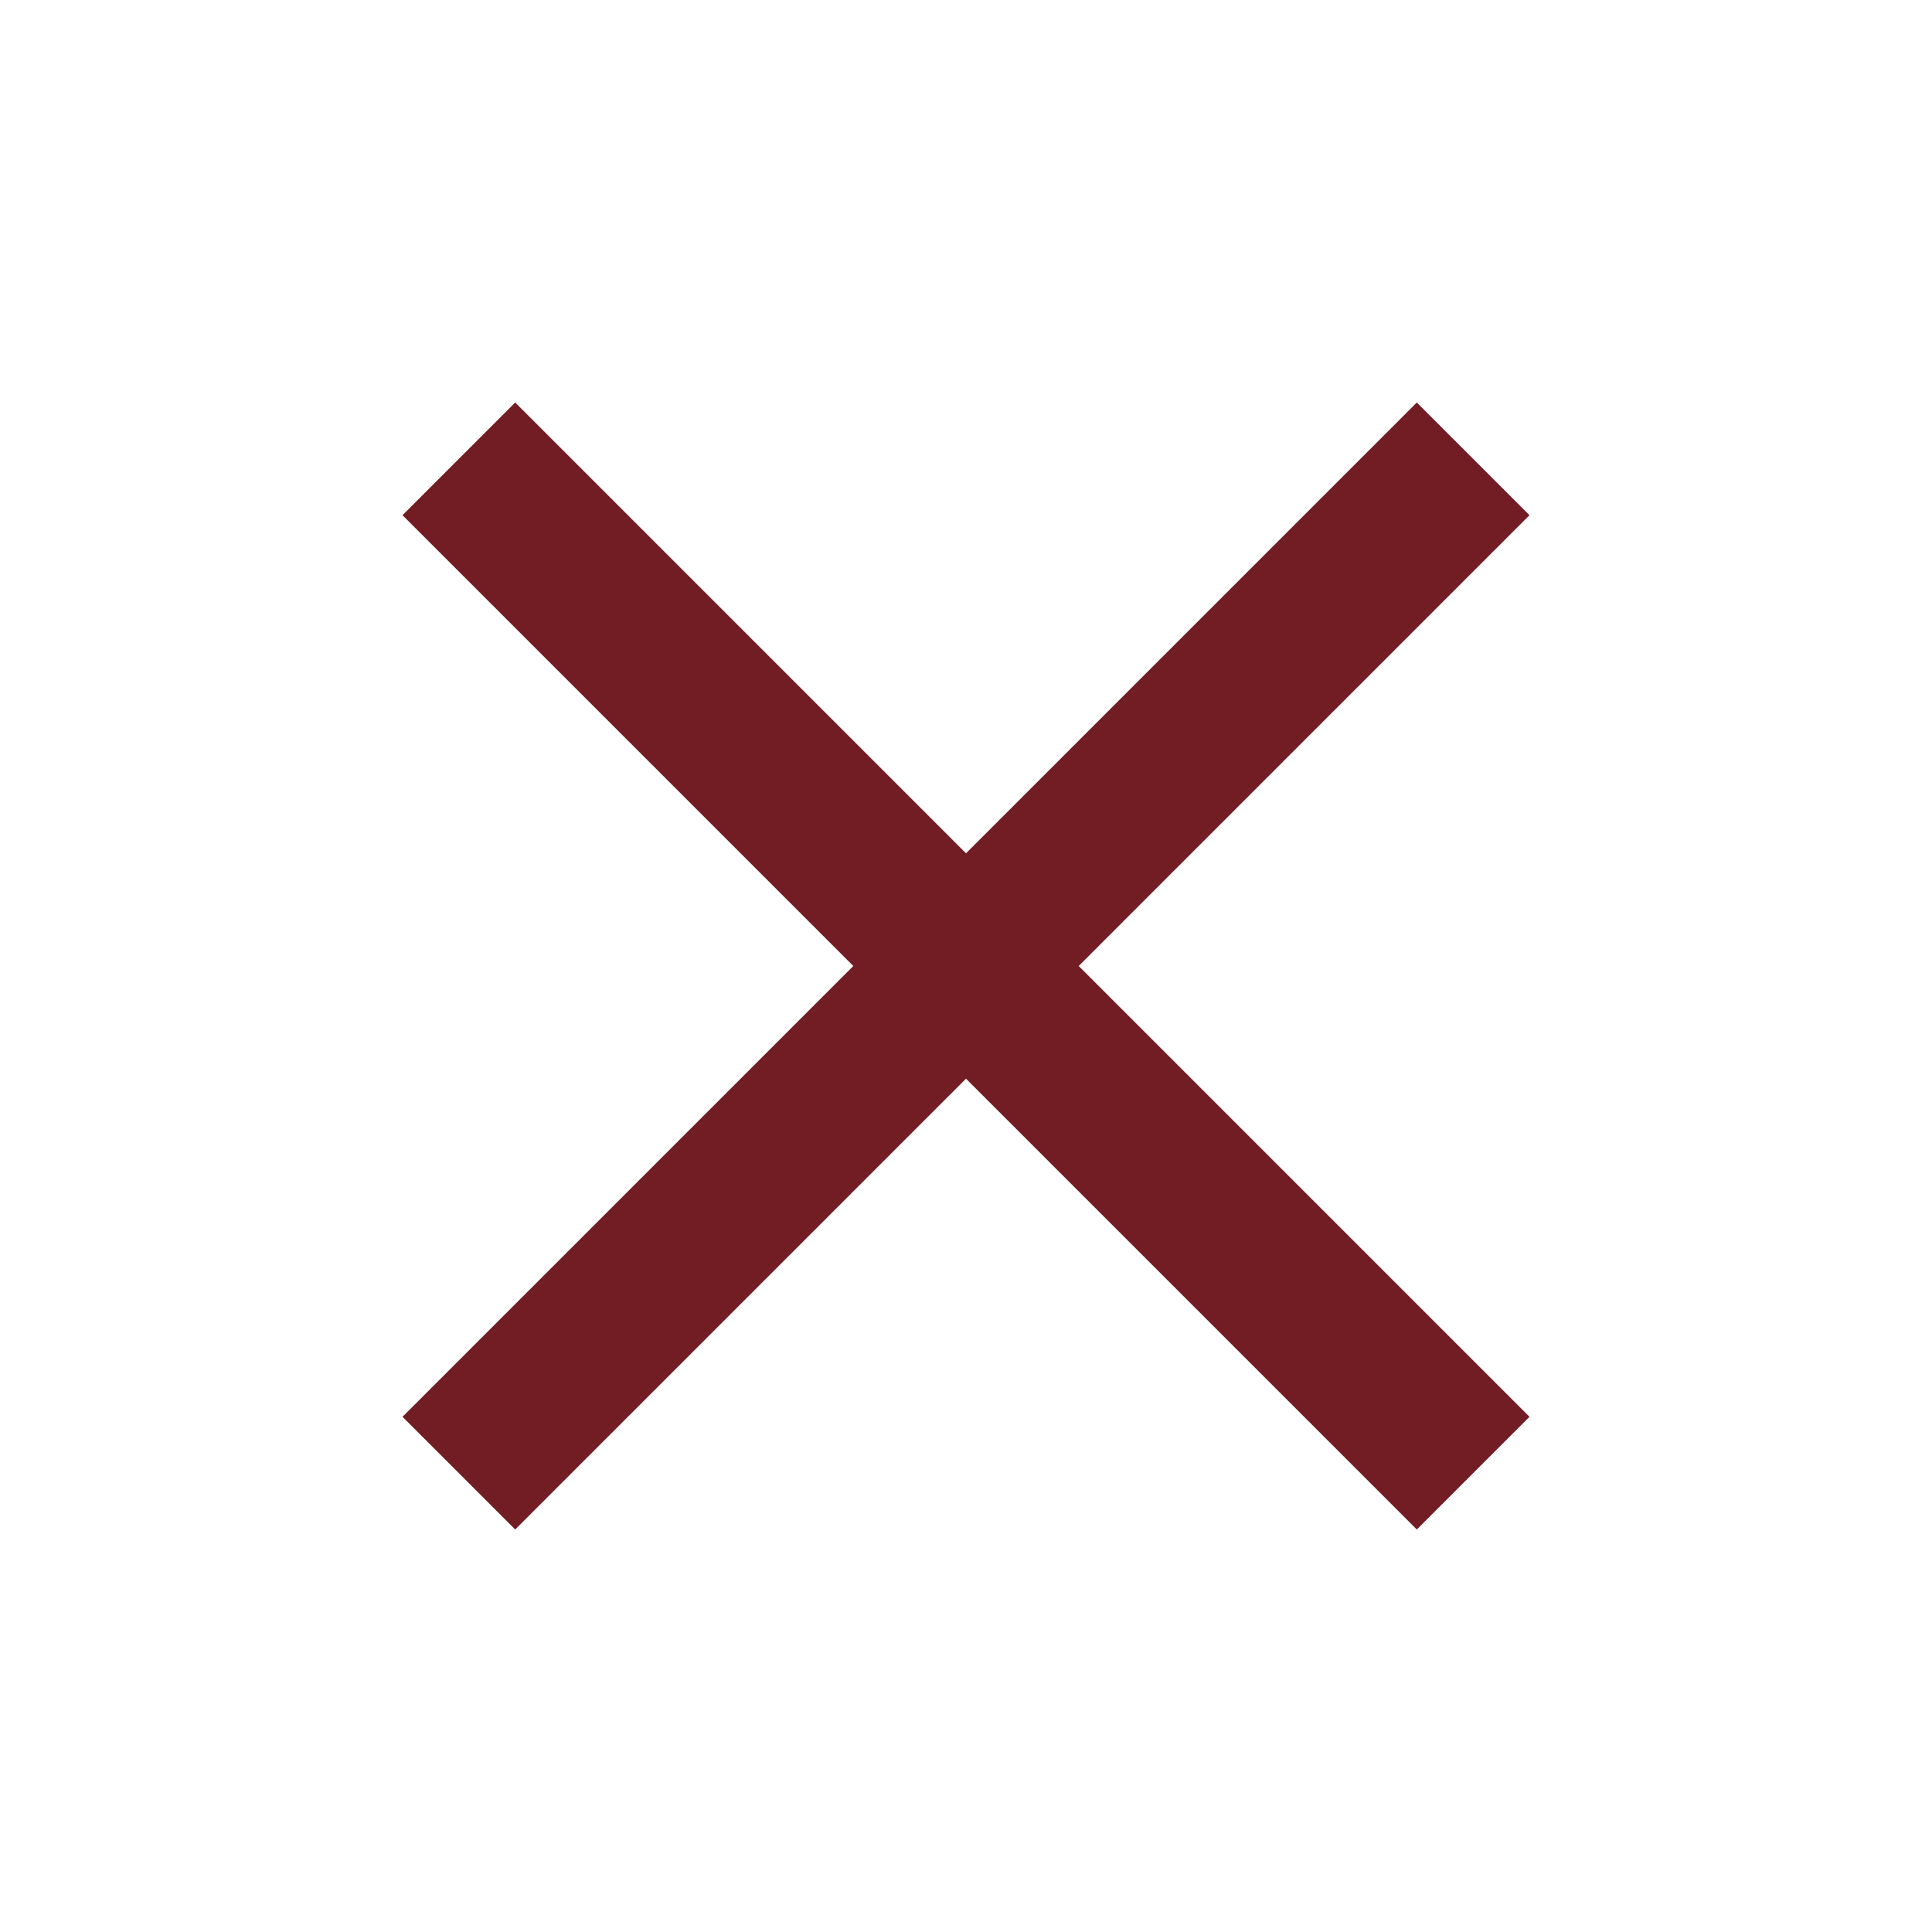
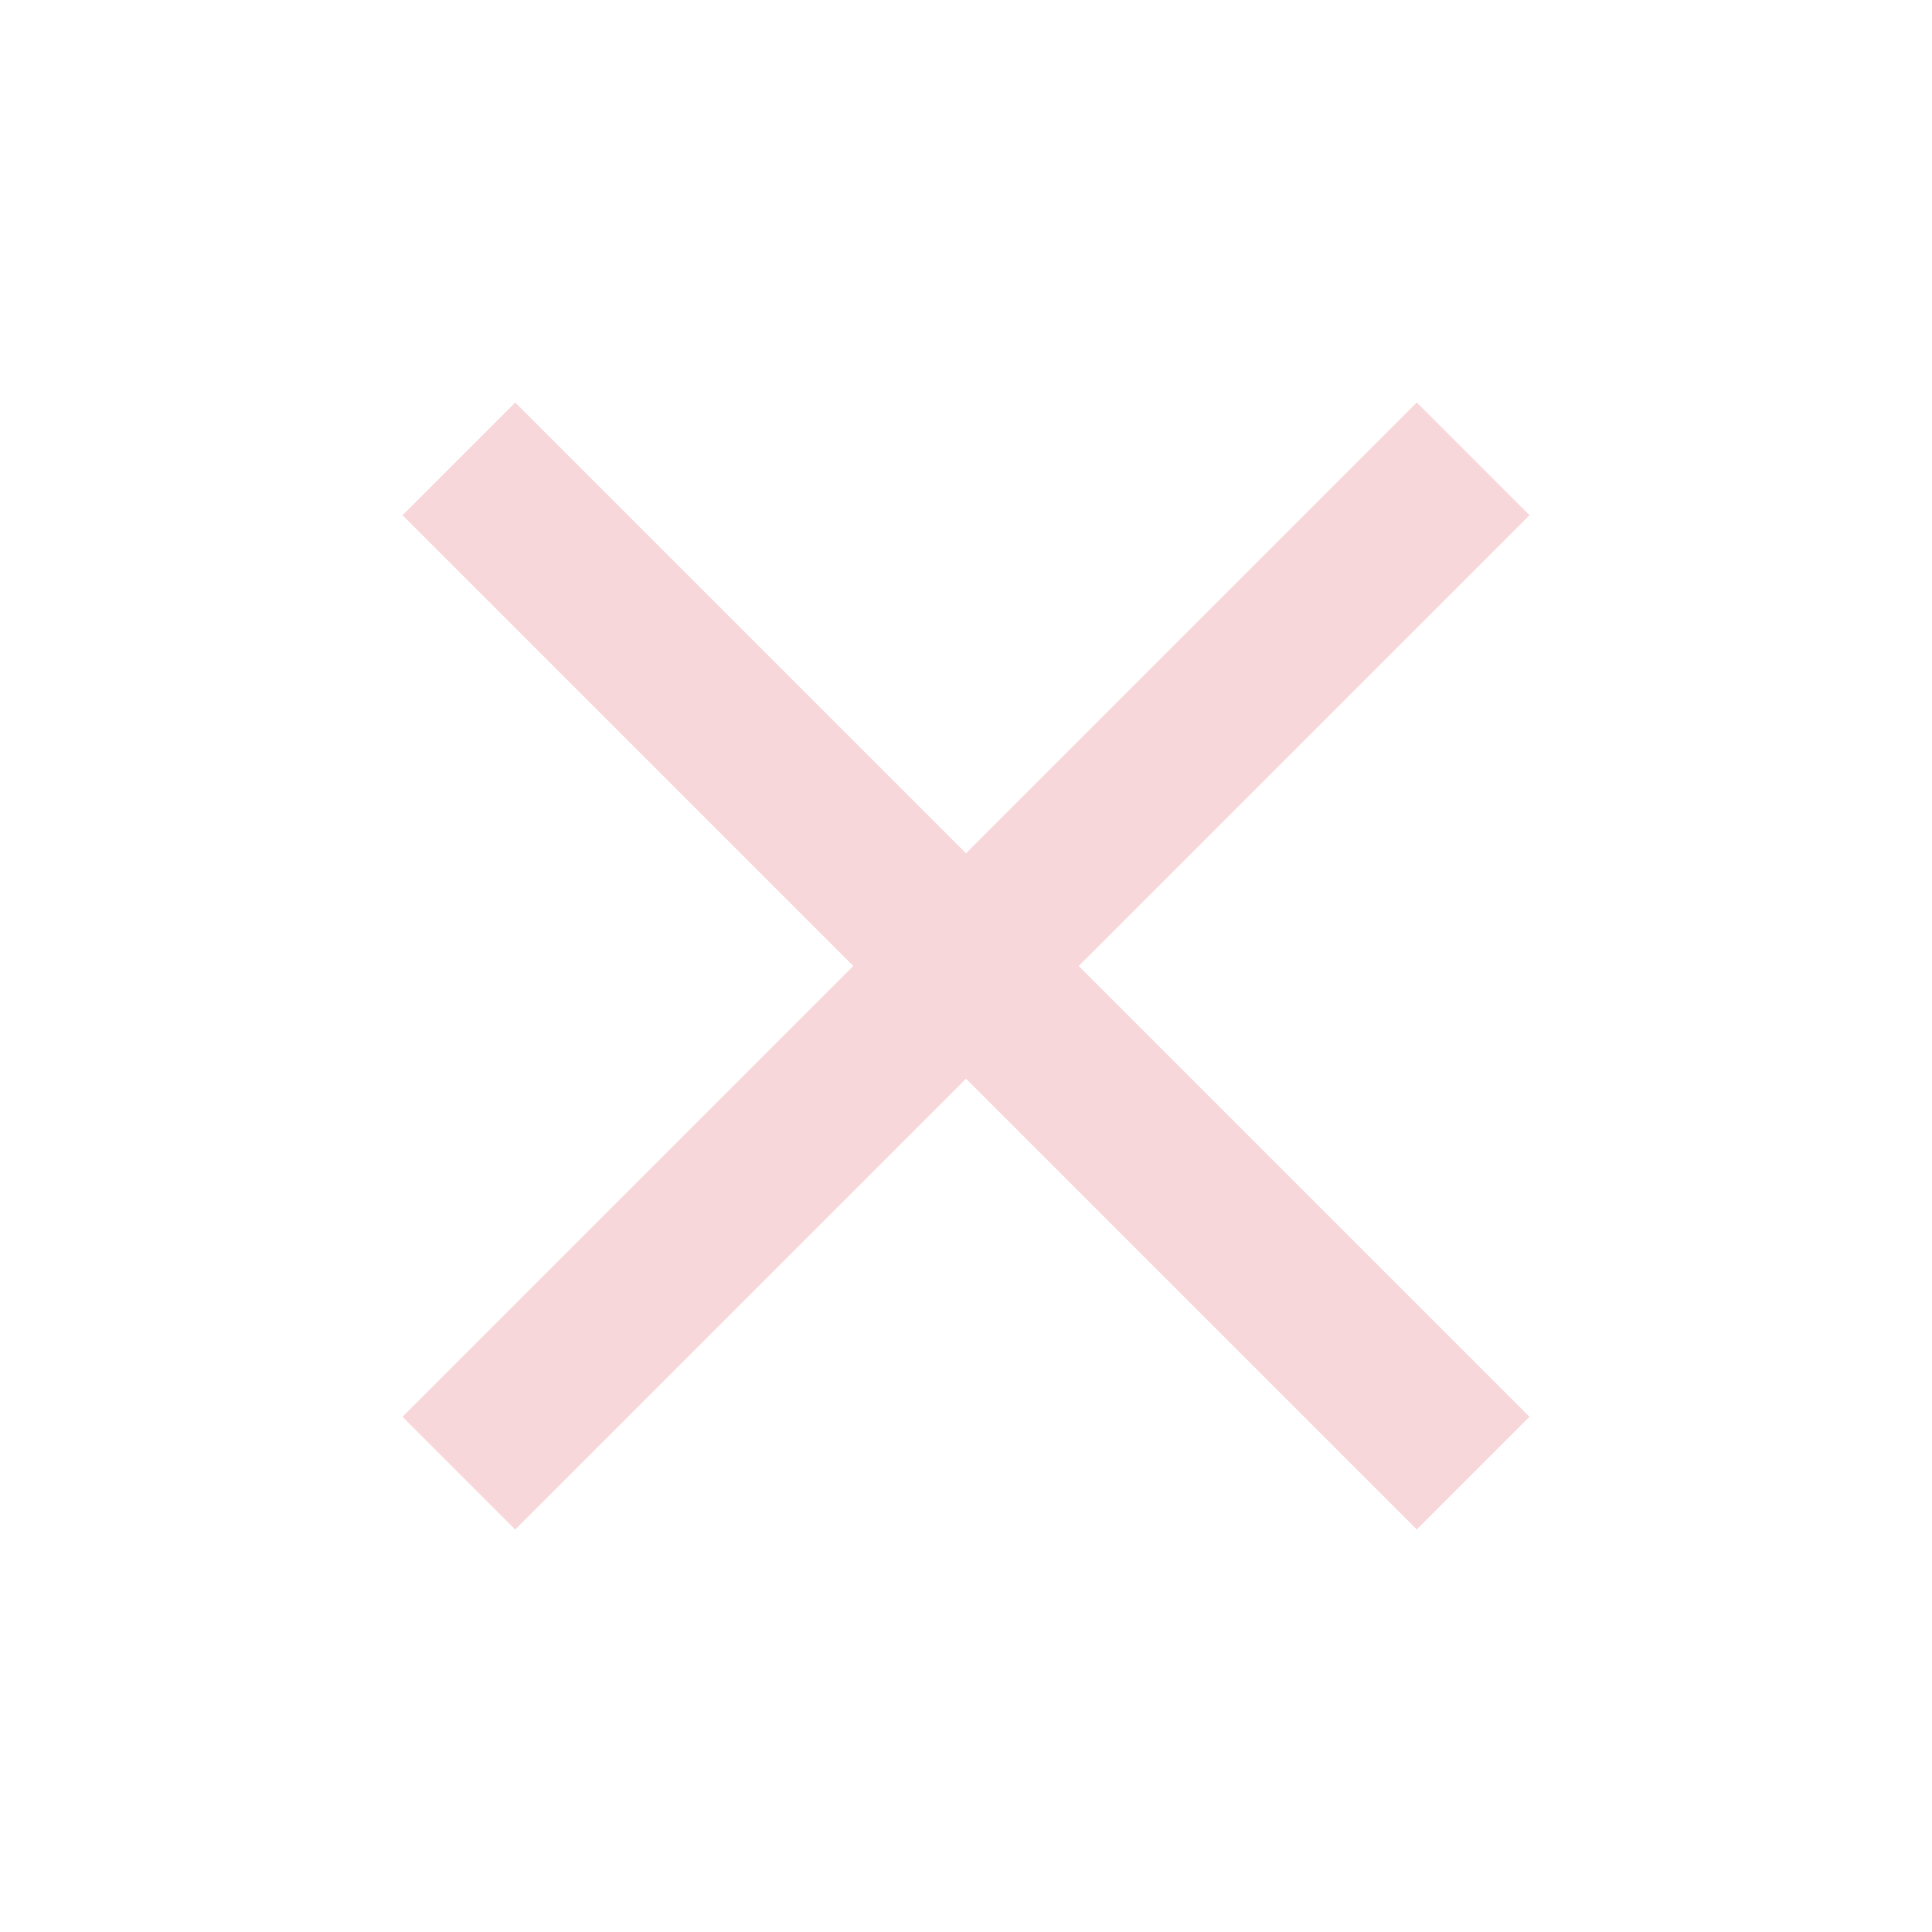
- <svg xmlns="http://www.w3.org/2000/svg" height="24px" viewBox="0 -960 960 960" width="24px" fill="#721c24">
+ <svg xmlns="http://www.w3.org/2000/svg" height="24px" viewBox="0 -960 960 960" width="24px" fill="#f8d7da">
  <path d="m256-200-56-56 224-224-224-224 56-56 224 224 224-224 56 56-224 224 224 224-56 56-224-224-224 224Z" />
</svg>
